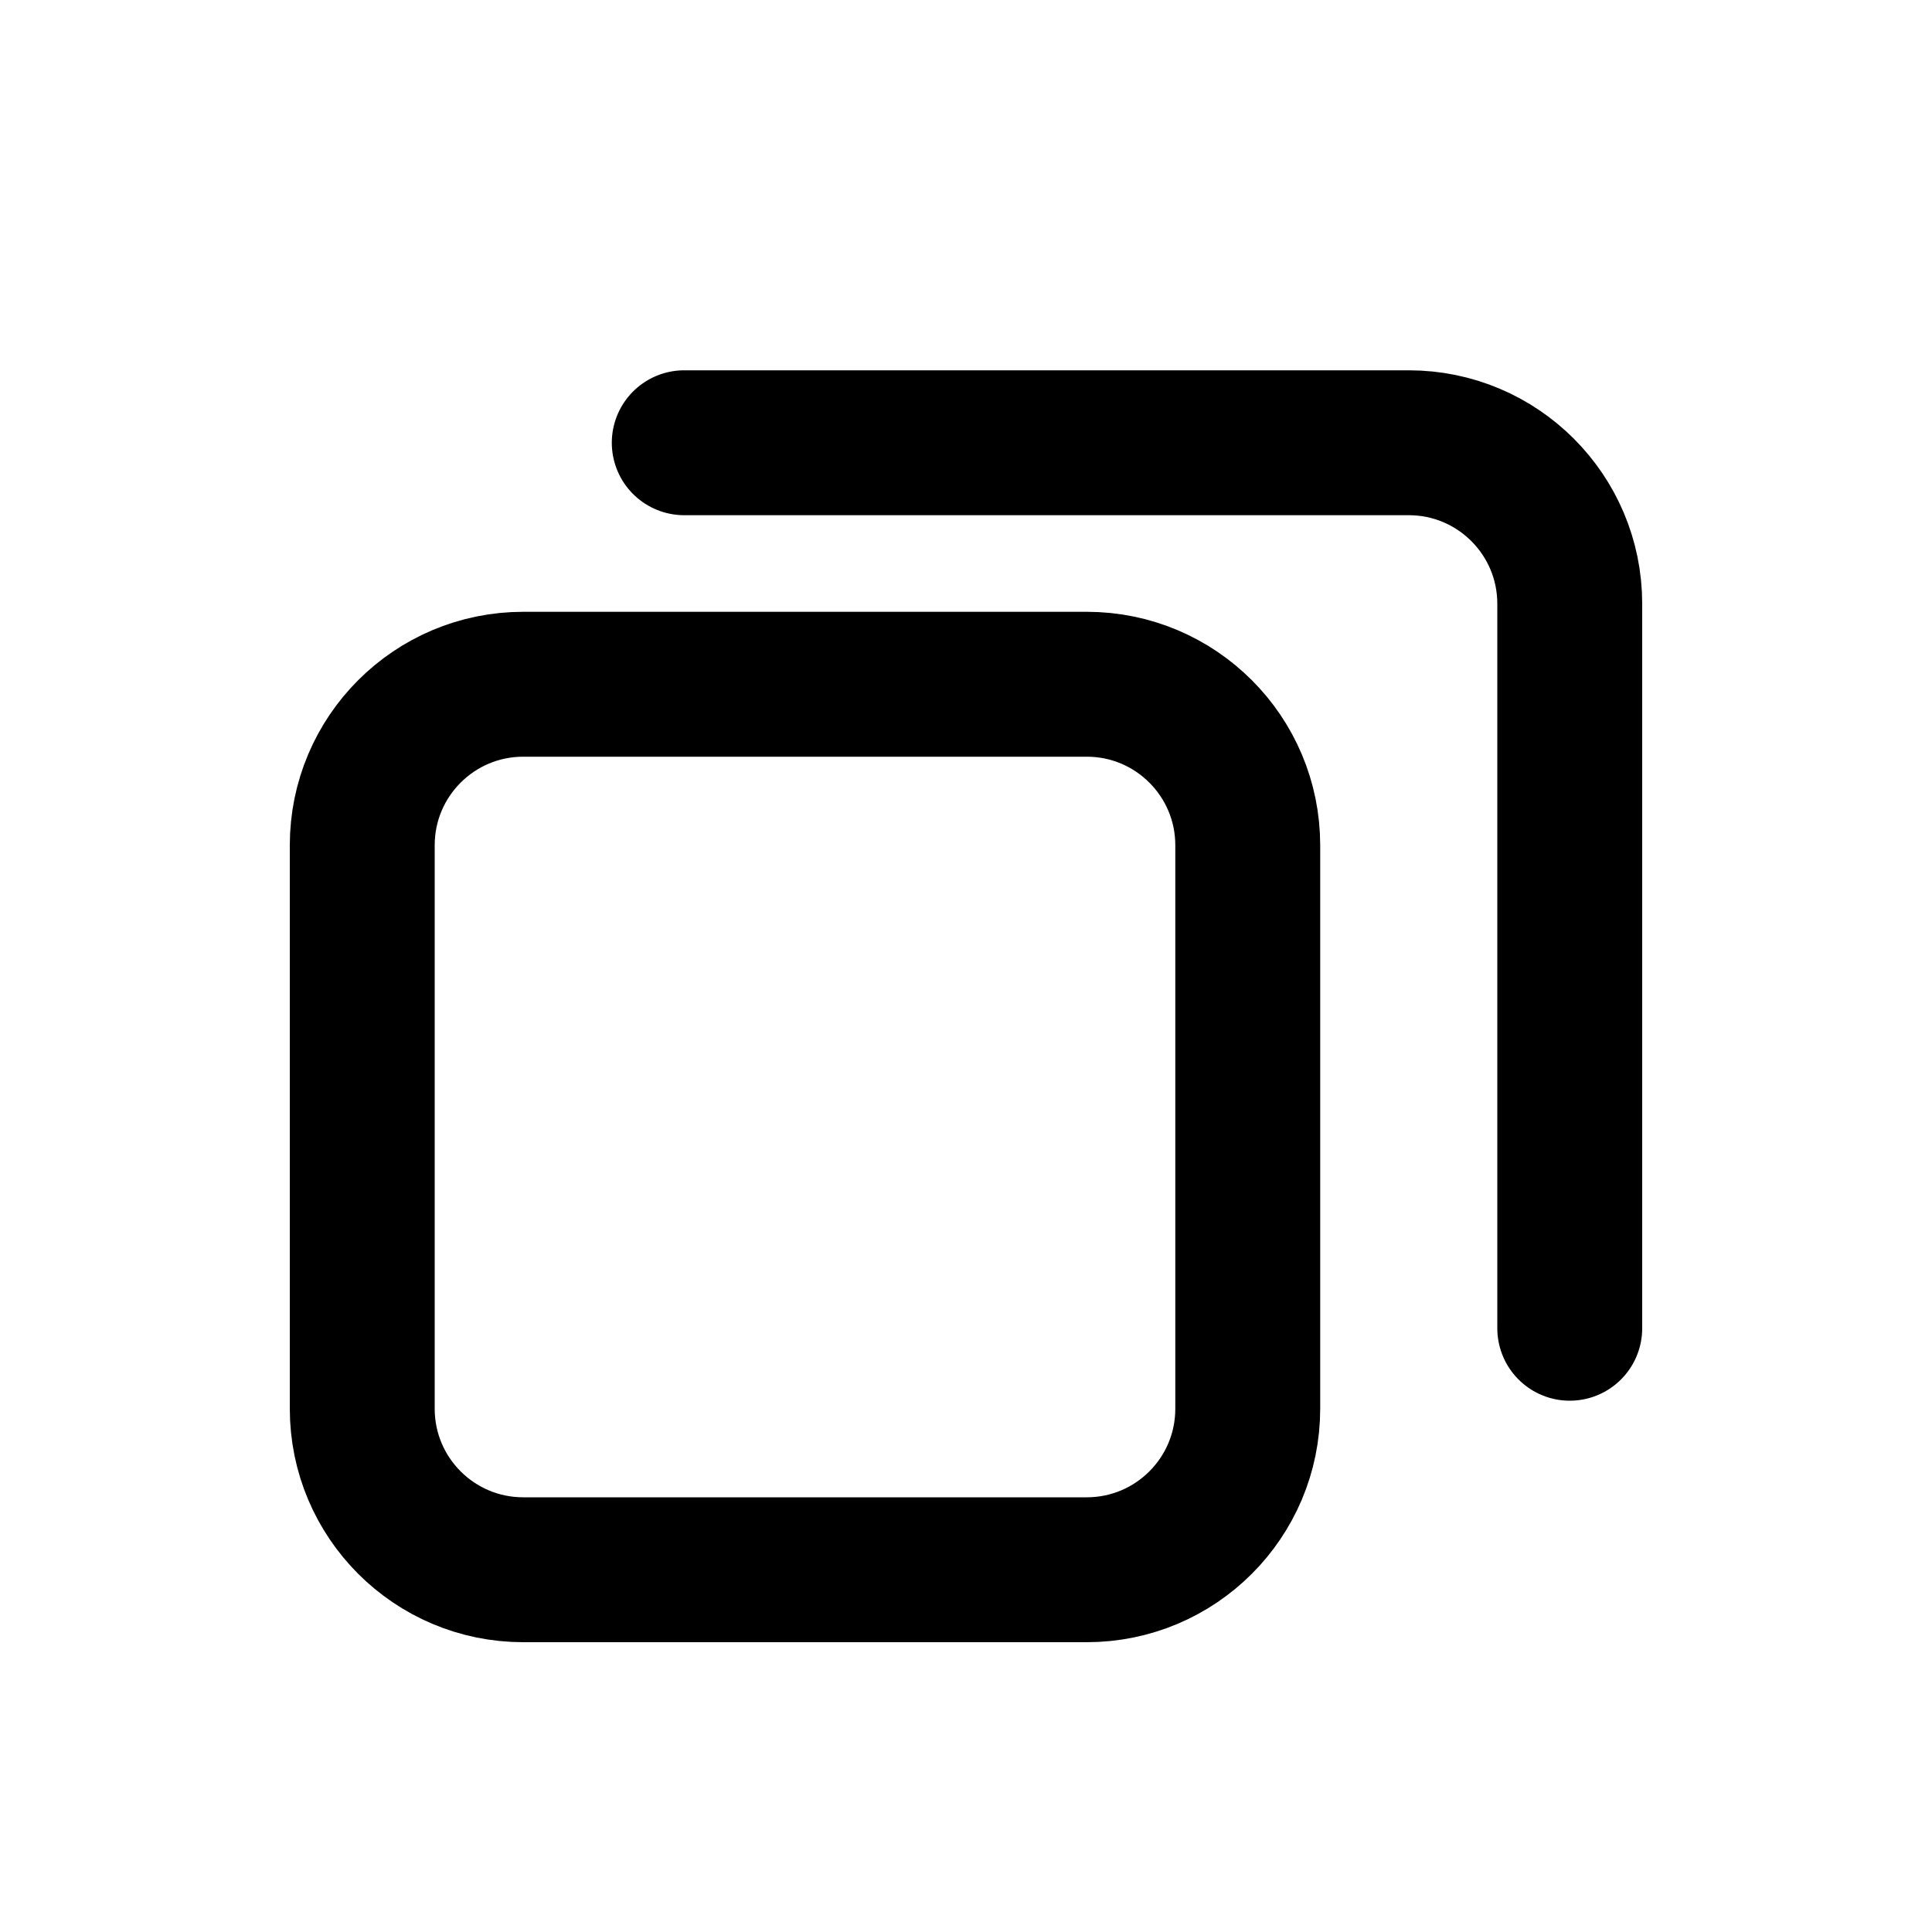
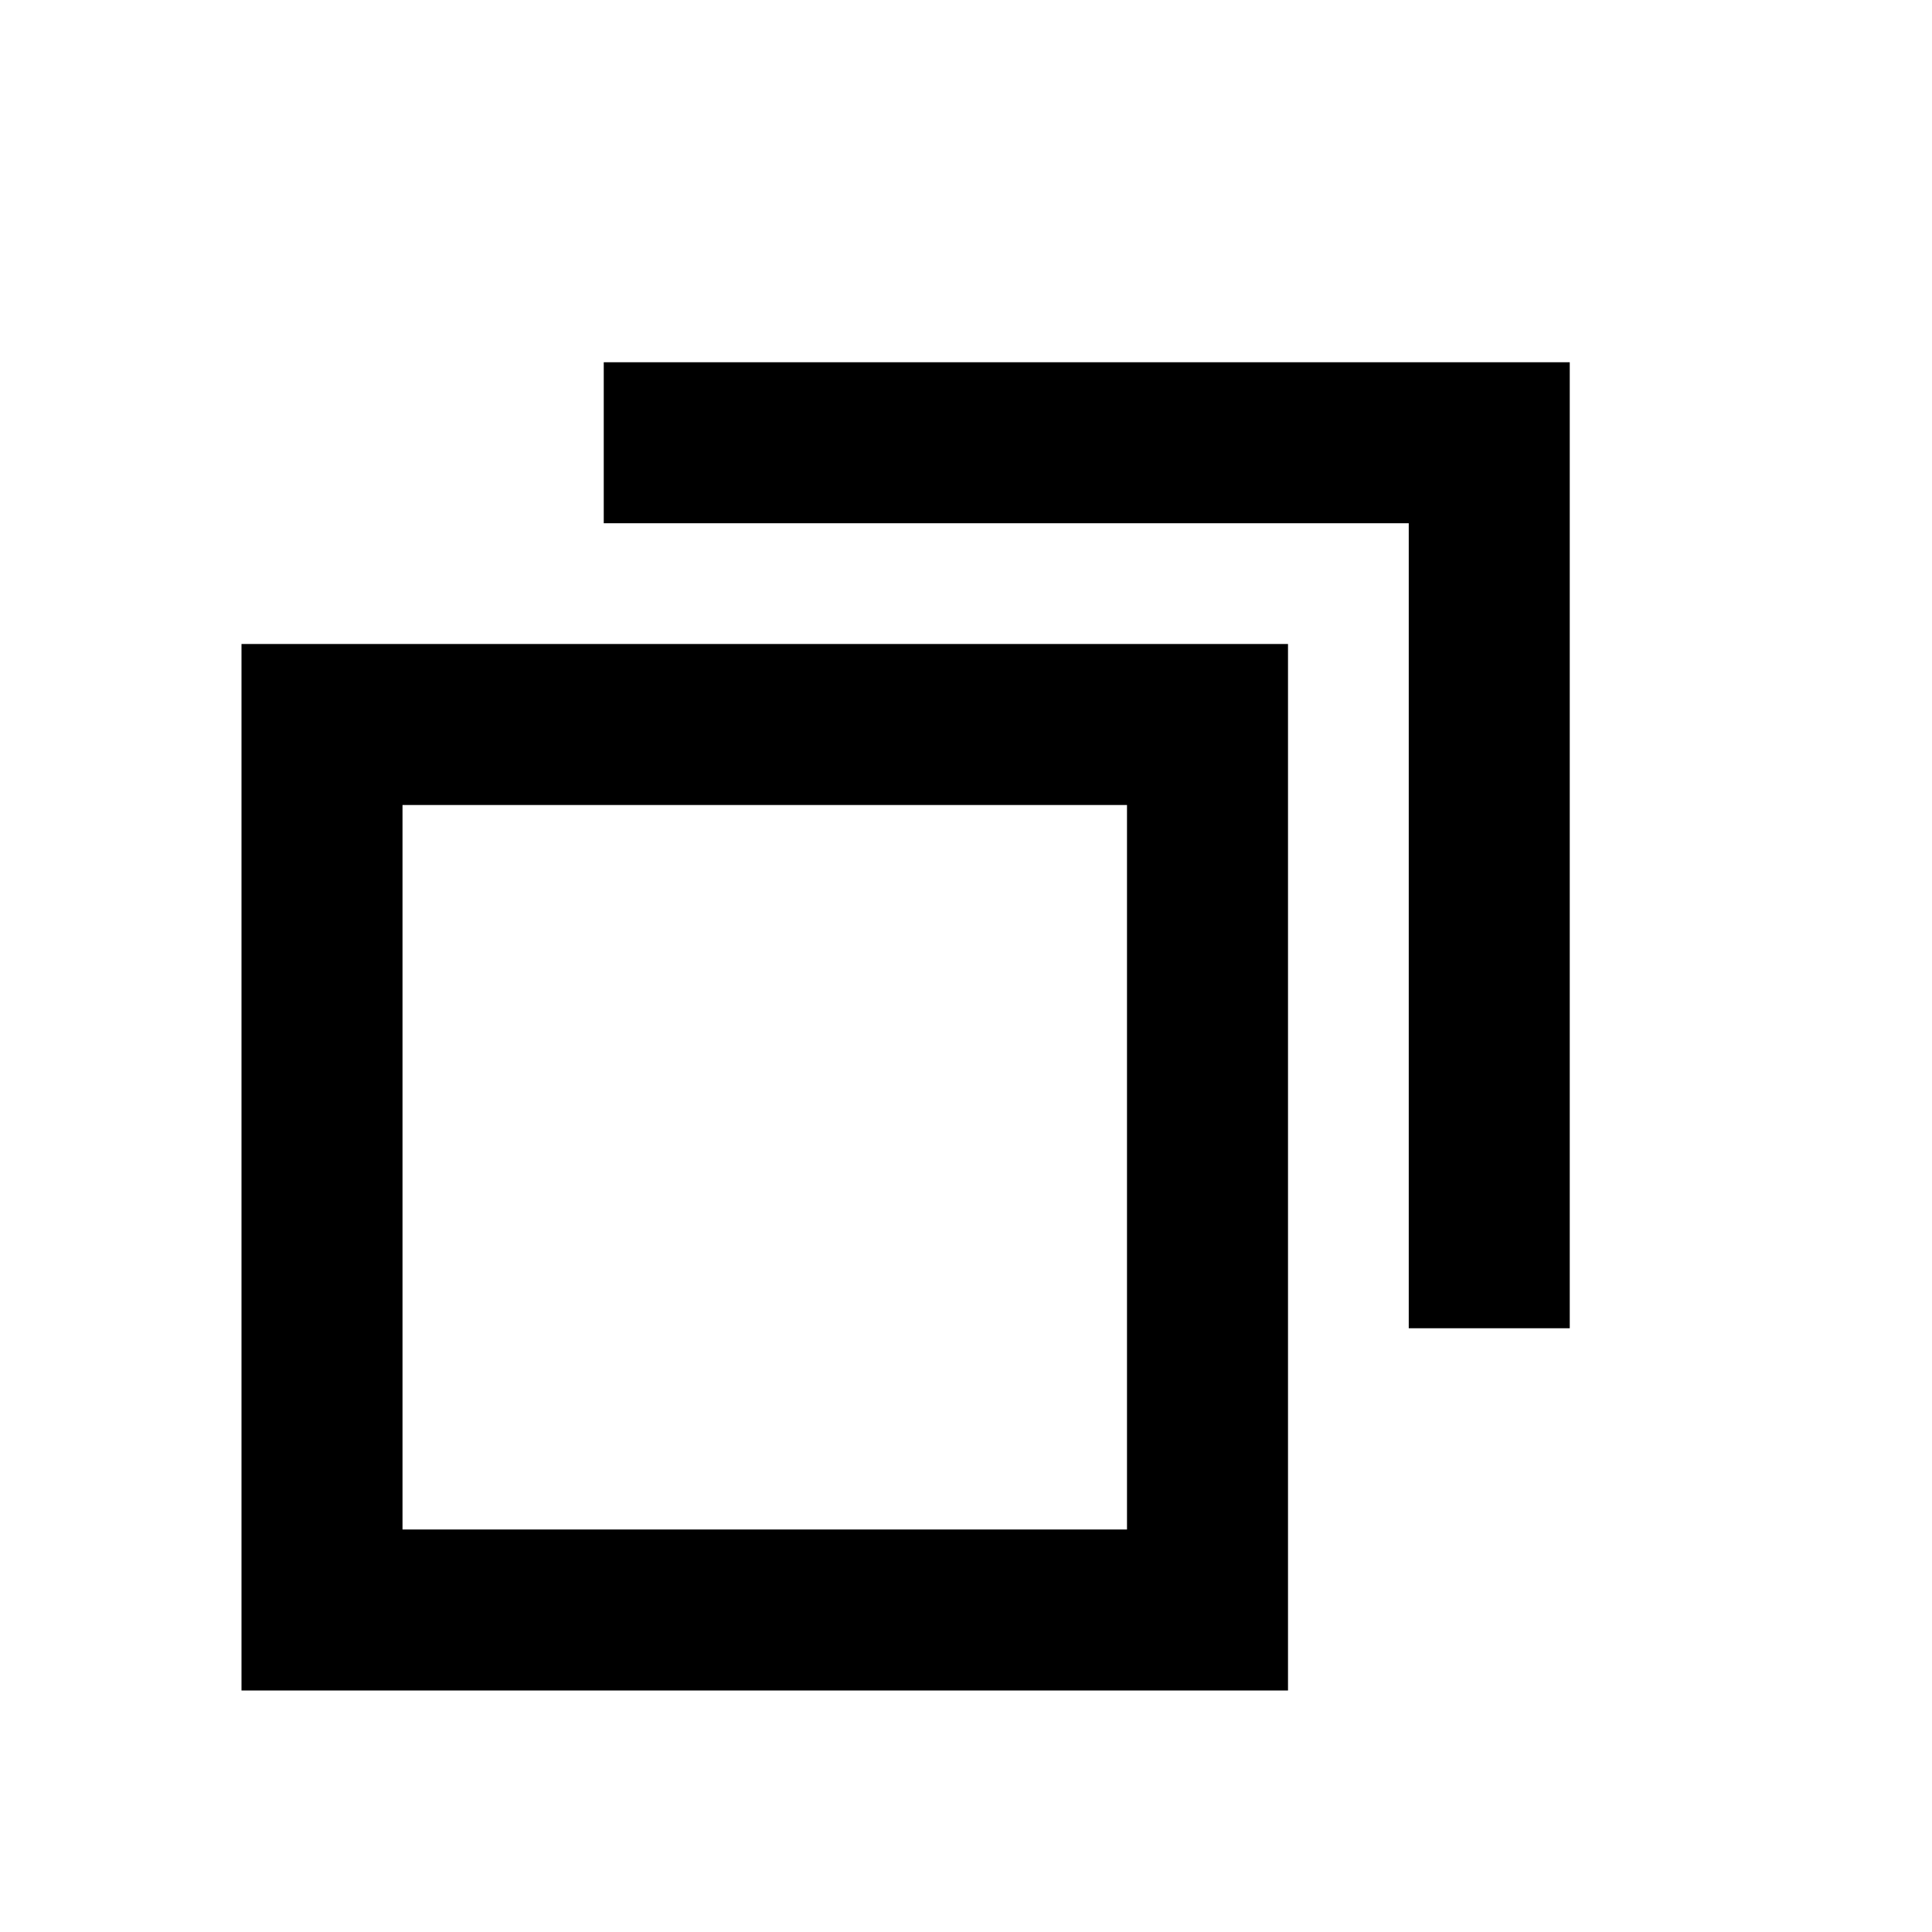
- <svg xmlns="http://www.w3.org/2000/svg" width="24" height="24" viewBox="0 0 24 24" fill="none" stroke="#000000" stroke-width="1.8" stroke-linecap="round" stroke-linejoin="round">
-   <rect x="4.5" y="8.5" width="11" height="11" rx="2" />
-   <path d="M8.5 5.5h9a2 2 0 0 1 2 2v9" />
+ <svg xmlns="http://www.w3.org/2000/svg" width="24" height="24" viewBox="0 0 24 24" fill="none" stroke="#000000" stroke-width="2" stroke-linecap="square" stroke-linejoin="miter">
+   <rect x="4" y="9" width="11" height="11" />
+   <path d="M8.5 5.5h10v10" />
</svg>
